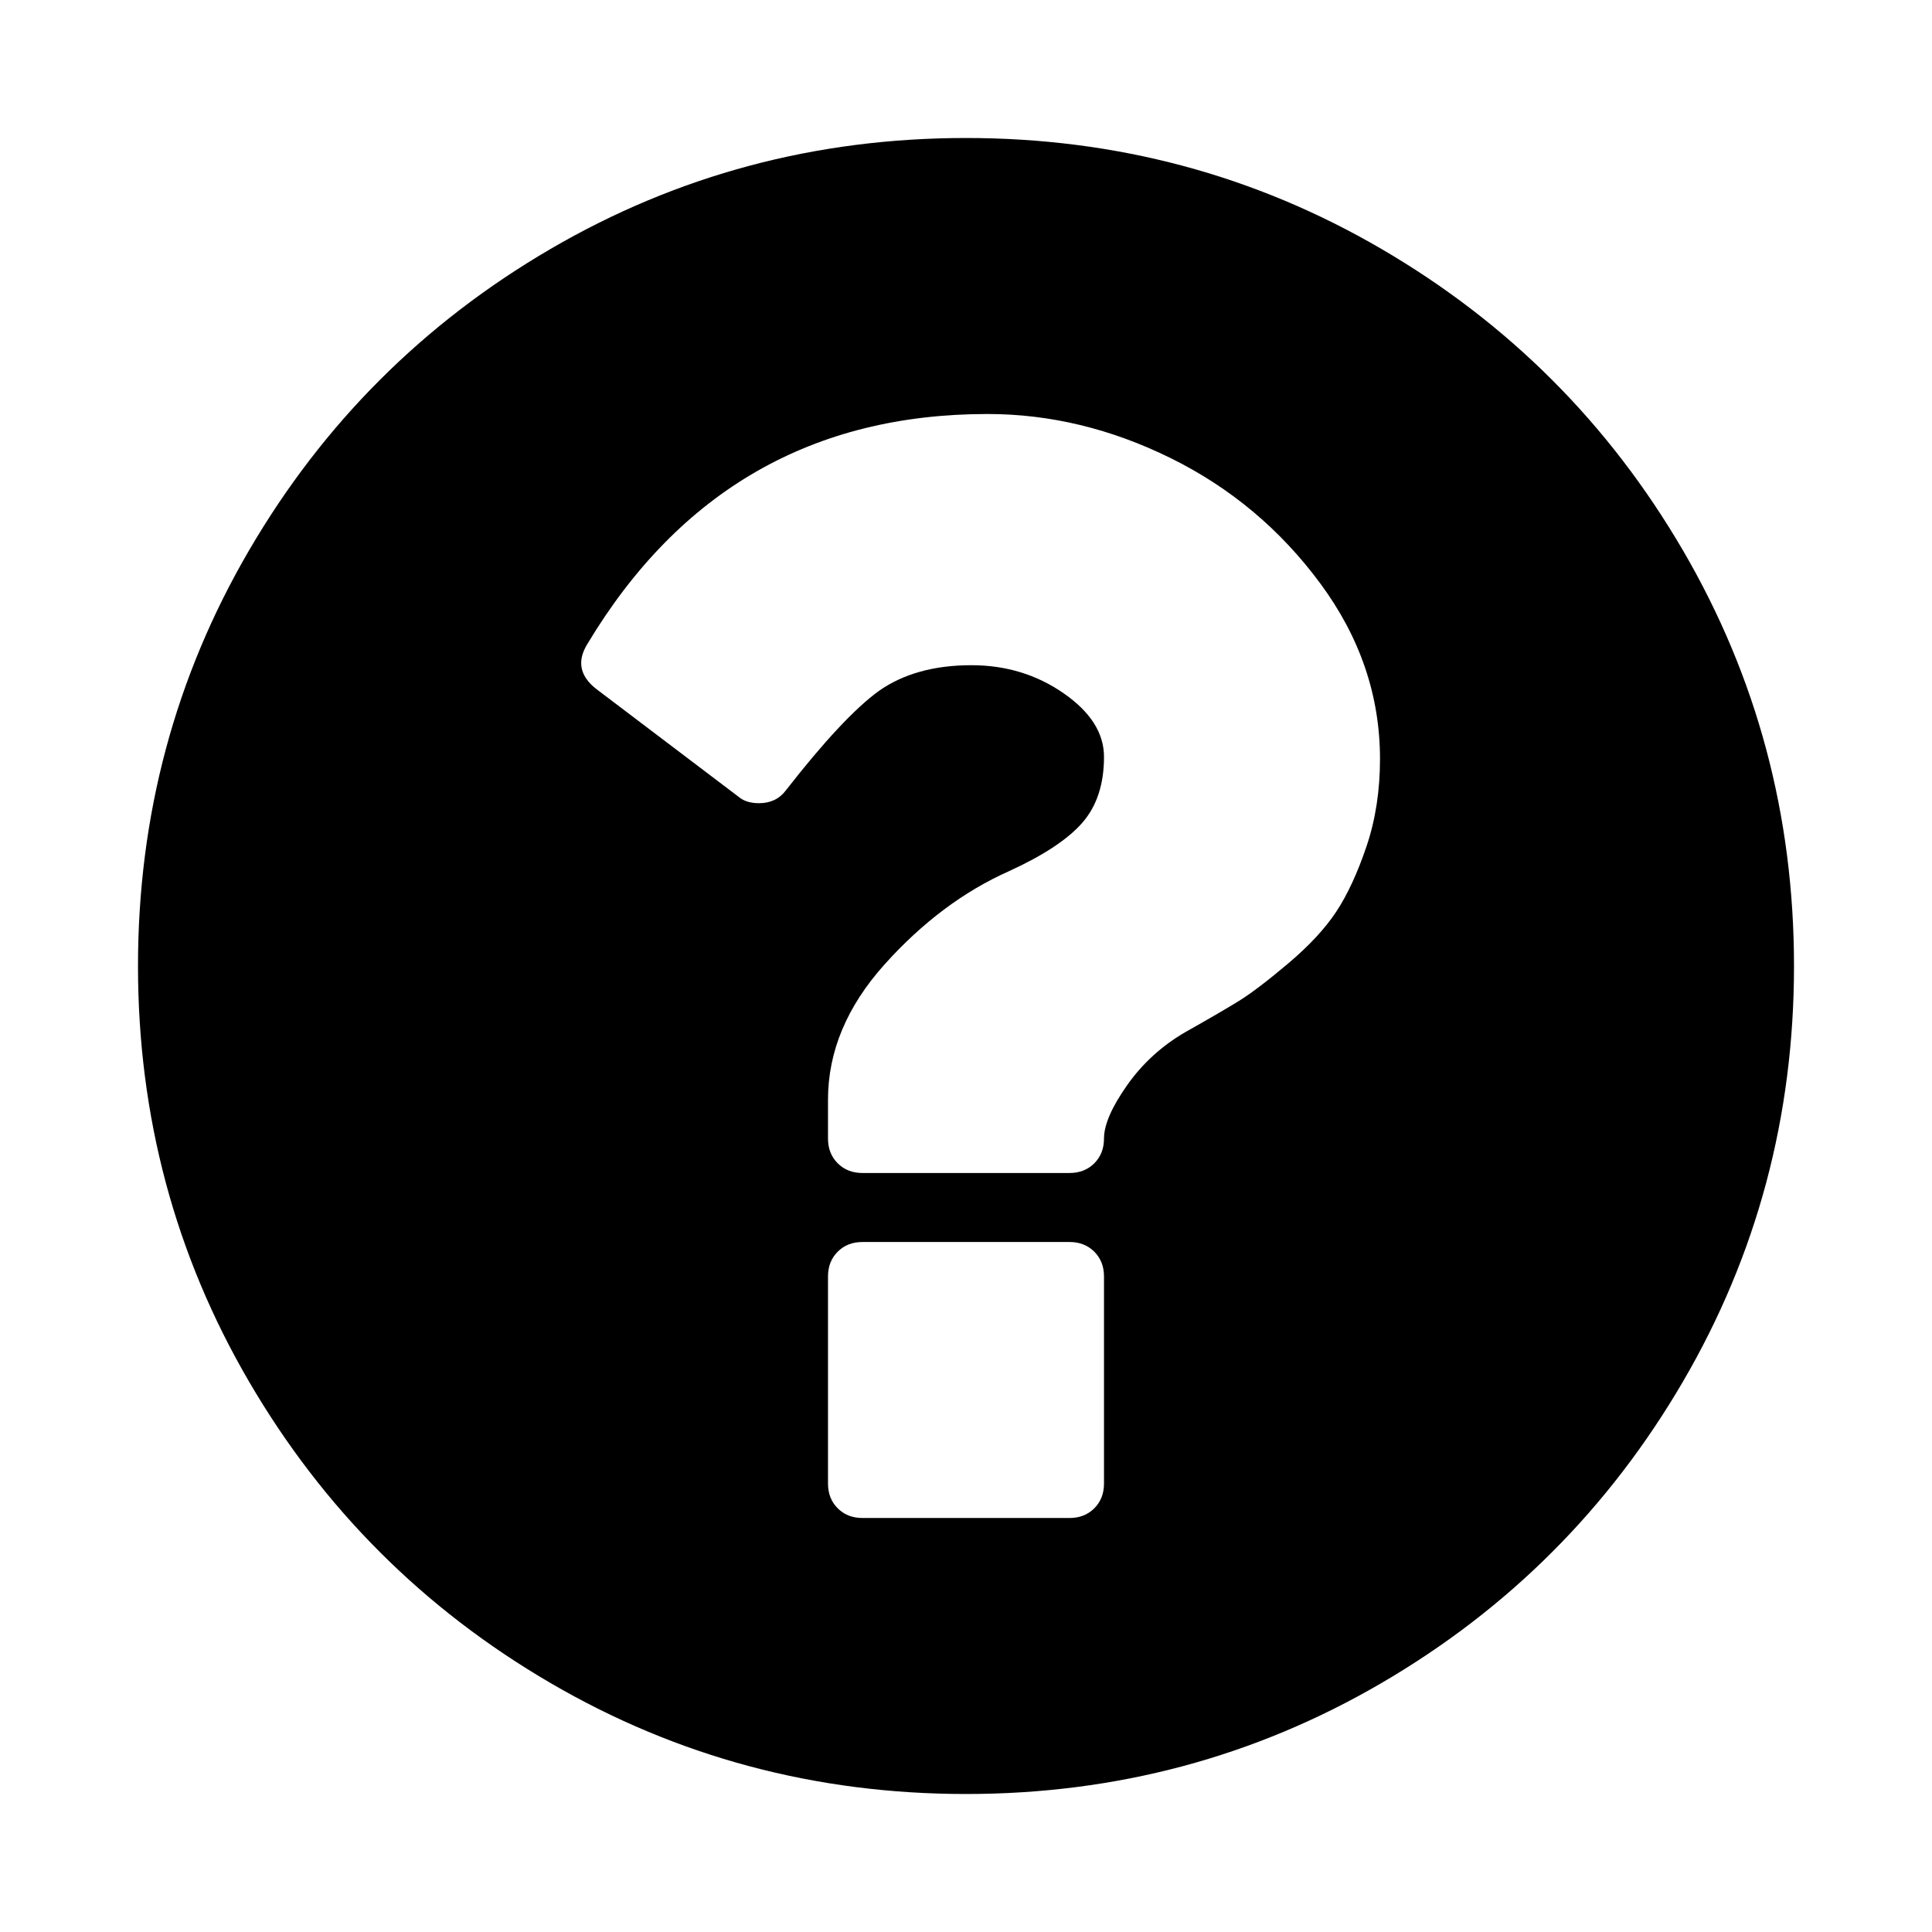
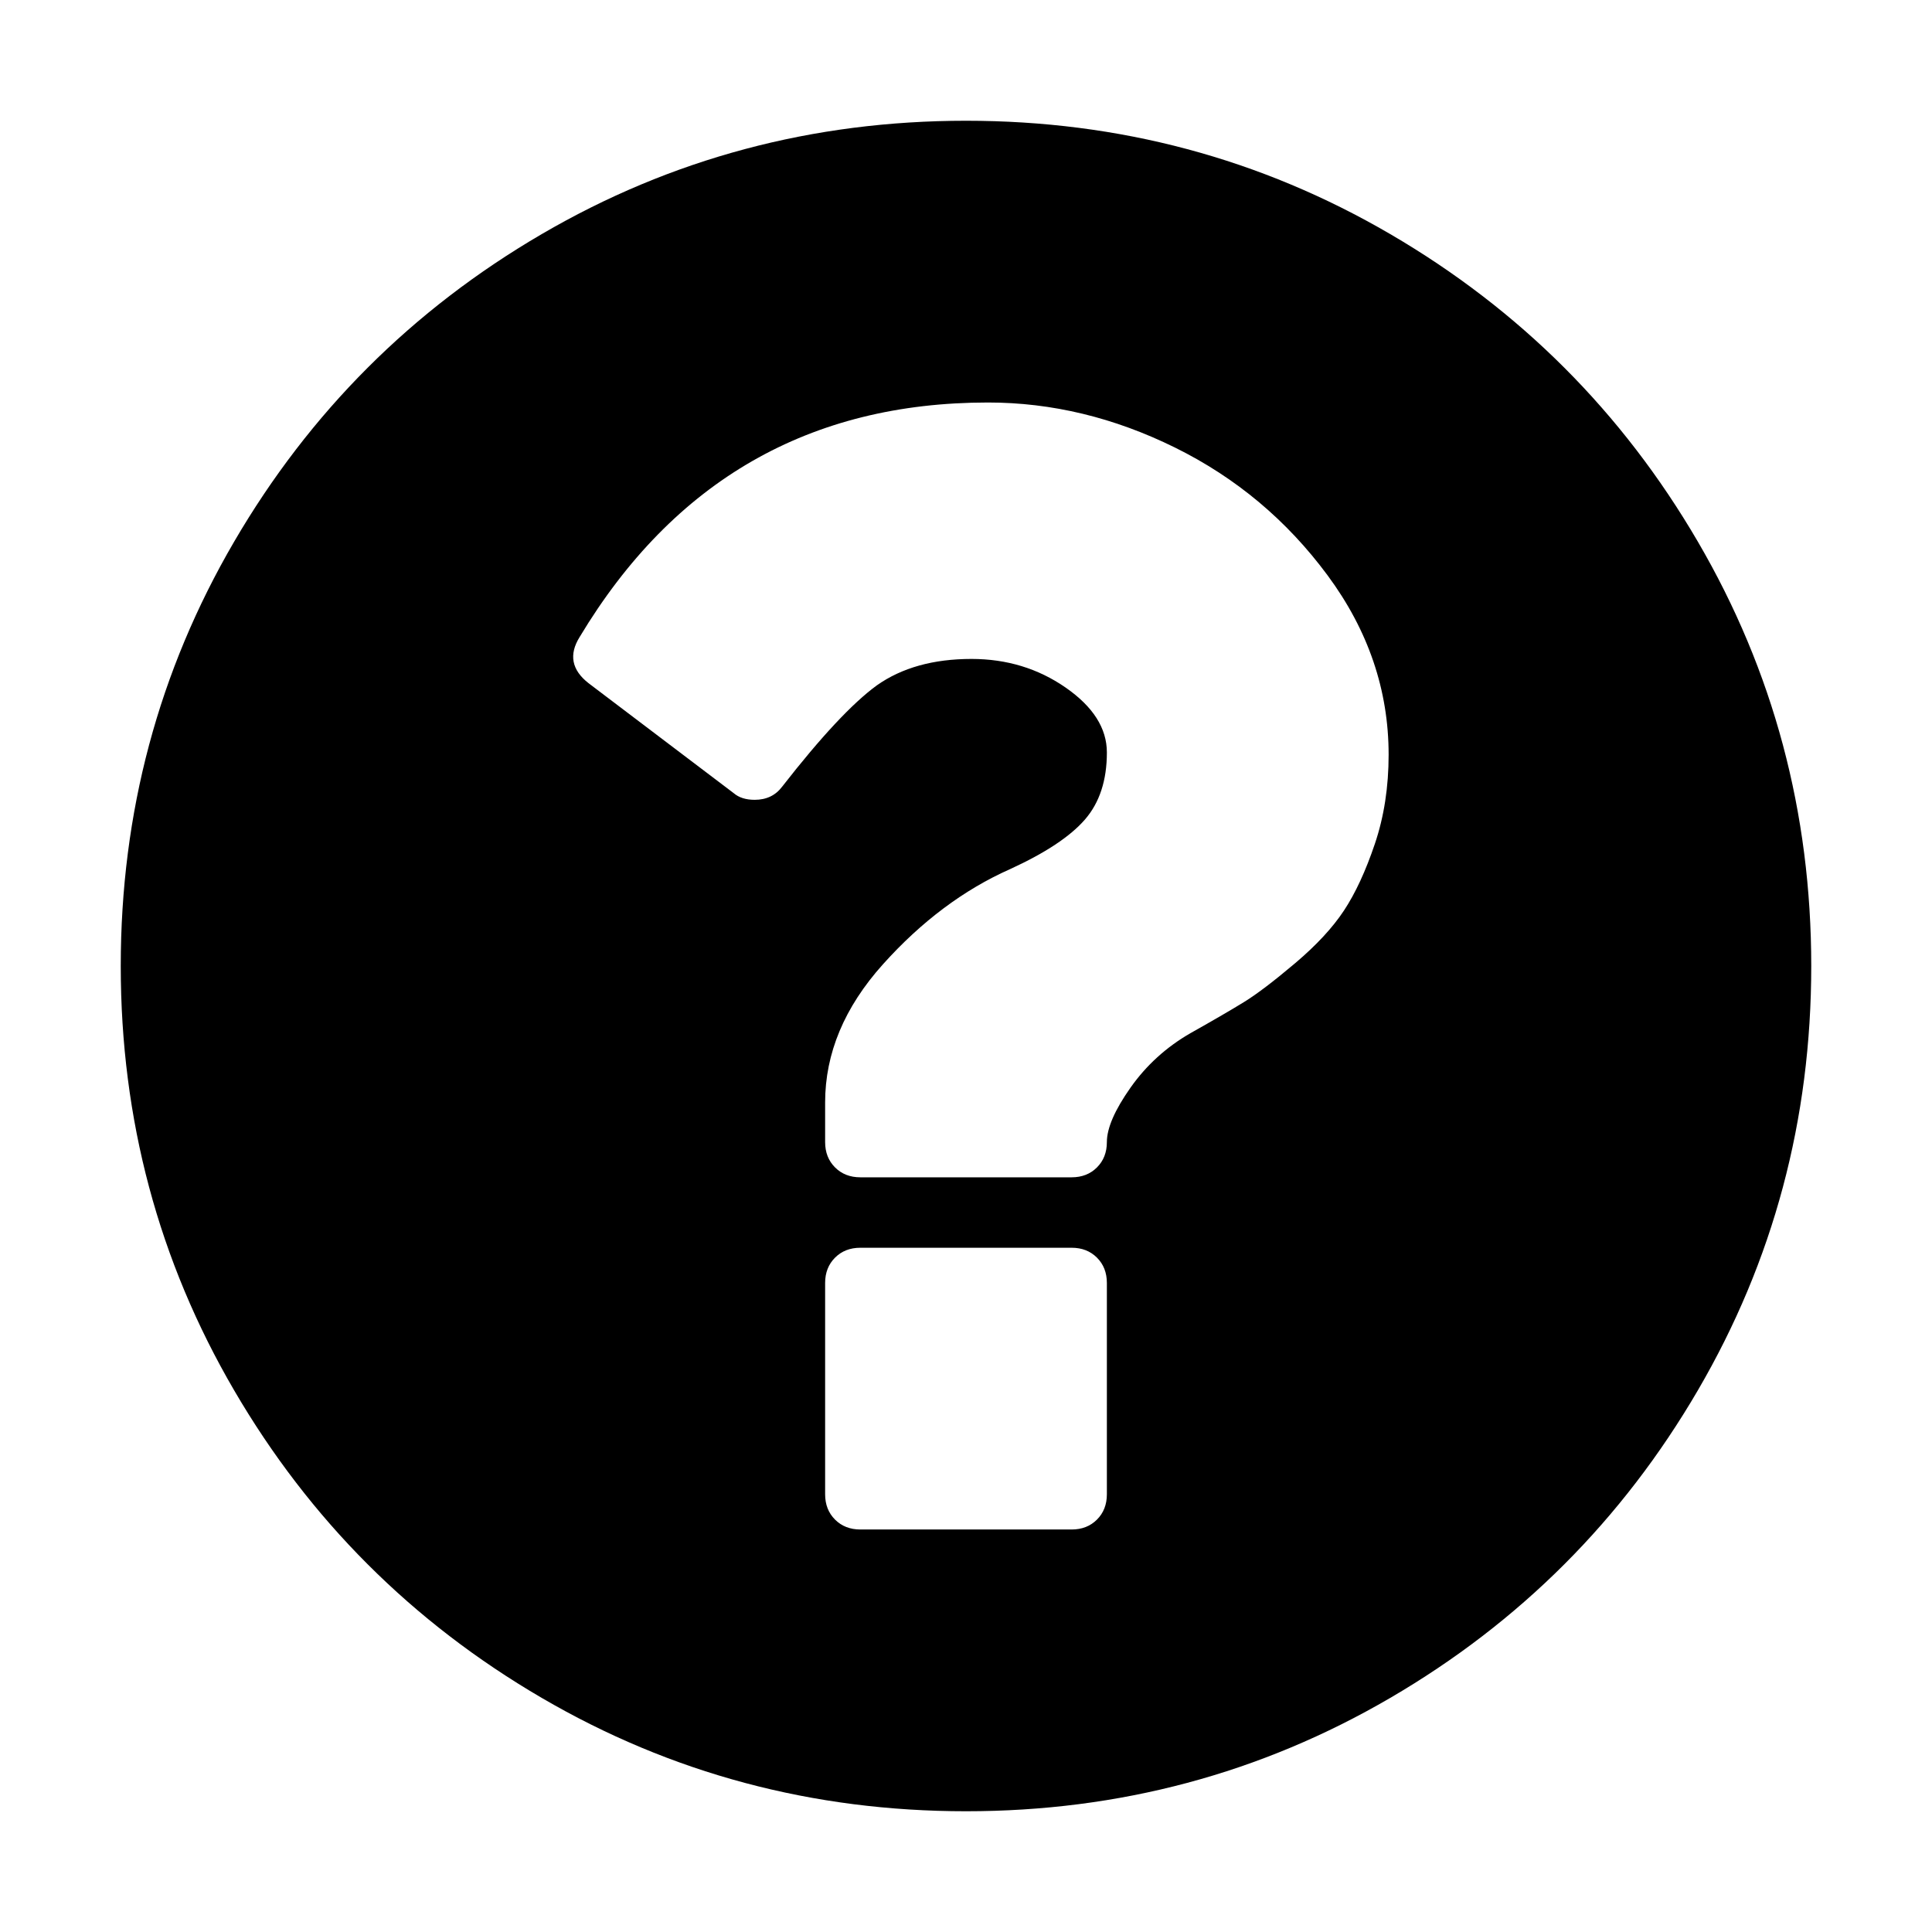
- <svg xmlns="http://www.w3.org/2000/svg" width="1792" height="1792" viewBox="0 0 1792 1792">
-   <path d="M1024 1376v-192q0-14-9-23t-23-9h-192q-14 0-23 9t-9 23v192q0 14 9 23t23 9h192q14 0 23-9t9-23zm256-672q0-88-55.5-163t-138.5-116-170-41q-243 0-371 213-15 24 8 42l132 100q7 6 19 6 16 0 25-12 53-68 86-92 34-24 86-24 48 0 85.5 26t37.5 59q0 38-20 61t-68 45q-63 28-115.5 86.5t-52.5 125.5v36q0 14 9 23t23 9h192q14 0 23-9t9-23q0-19 21.5-49.5t54.5-49.5q32-18 49-28.5t46-35 44.5-48 28-60.5 12.5-81zm384 192q0 209-103 385.5t-279.5 279.5-385.5 103-385.5-103-279.5-279.5-103-385.5 103-385.5 279.5-279.5 385.5-103 385.5 103 279.5 279.5 103 385.5z" />
+ <svg xmlns="http://www.w3.org/2000/svg" width="512" height="512" viewBox="0 0 512 512" fill="none">
+   <path d="M293.333 396V340C293.333 337.278 292.458 335.042 290.708 333.292C288.958 331.542 286.722 330.667 284 330.667H228C225.278 330.667 223.042 331.542 221.292 333.292C219.542 335.042 218.667 337.278 218.667 340V396C218.667 398.722 219.542 400.958 221.292 402.708C223.042 404.458 225.278 405.333 228 405.333H284C286.722 405.333 288.958 404.458 290.708 402.708C292.458 400.958 293.333 398.722 293.333 396ZM368 200C368 182.889 362.604 167.042 351.812 152.458C341.021 137.875 327.556 126.597 311.417 118.625C295.278 110.653 278.75 106.667 261.833 106.667C214.583 106.667 178.514 127.375 153.625 168.792C150.708 173.458 151.486 177.542 155.958 181.042L194.458 210.208C195.819 211.375 197.667 211.958 200 211.958C203.111 211.958 205.542 210.792 207.292 208.458C217.597 195.236 225.958 186.292 232.375 181.625C238.986 176.958 247.347 174.625 257.458 174.625C266.792 174.625 275.104 177.153 282.396 182.208C289.687 187.264 293.333 193 293.333 199.417C293.333 206.806 291.389 212.736 287.5 217.208C283.611 221.681 277 226.056 267.667 230.333C255.417 235.778 244.187 244.187 233.979 255.562C223.771 266.937 218.667 279.139 218.667 292.167V302.667C218.667 305.389 219.542 307.625 221.292 309.375C223.042 311.125 225.278 312 228 312H284C286.722 312 288.958 311.125 290.708 309.375C292.458 307.625 293.333 305.389 293.333 302.667C293.333 298.972 295.424 294.16 299.604 288.229C303.785 282.299 309.083 277.486 315.5 273.792C321.722 270.292 326.486 267.521 329.792 265.479C333.097 263.437 337.569 260.035 343.208 255.271C348.847 250.507 353.174 245.84 356.187 241.271C359.201 236.701 361.924 230.819 364.354 223.625C366.785 216.431 368 208.556 368 200ZM480 256C480 296.639 469.986 334.118 449.958 368.437C429.931 402.757 402.757 429.931 368.437 449.958C334.118 469.986 296.639 480 256 480C215.361 480 177.882 469.986 143.562 449.958C109.243 429.931 82.069 402.757 62.042 368.437C42.014 334.118 32 296.639 32 256C32 215.361 42.014 177.882 62.042 143.562C82.069 109.243 109.243 82.069 143.562 62.042C177.882 42.014 215.361 32 256 32C296.639 32 334.118 42.014 368.437 62.042C402.757 82.069 429.931 109.243 449.958 143.562C469.986 177.882 480 215.361 480 256Z" fill="black" />
</svg>
